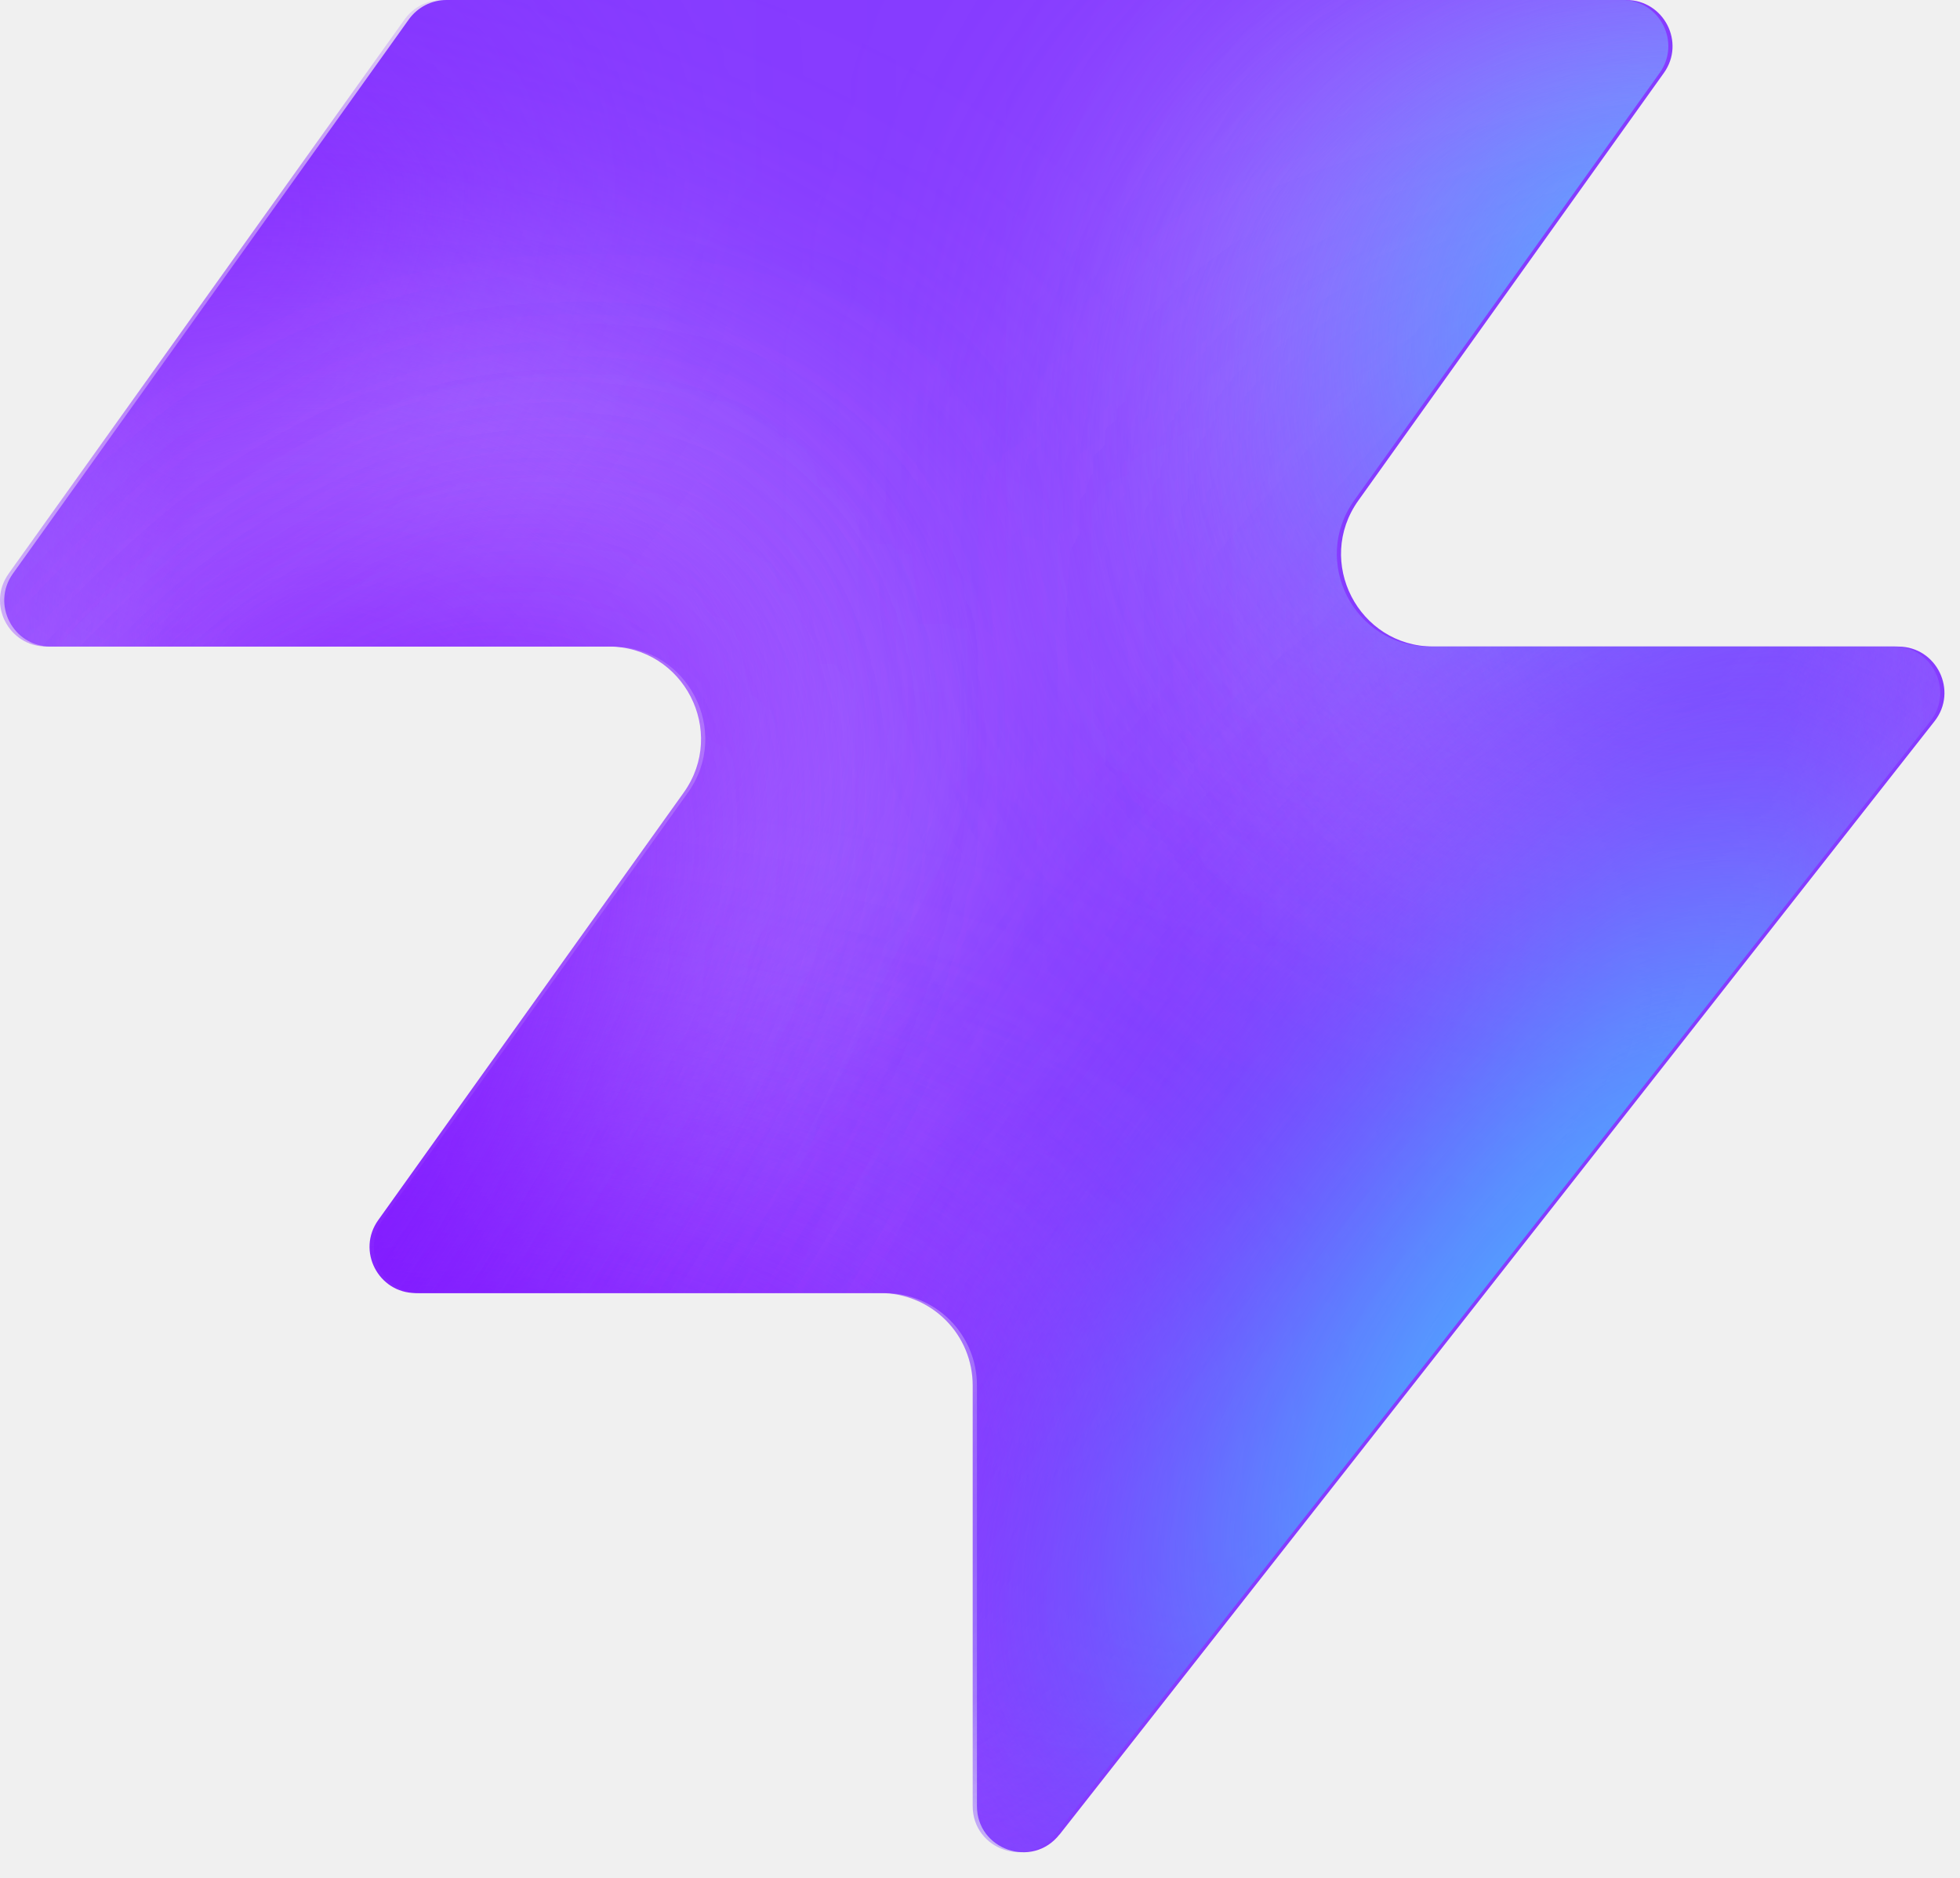
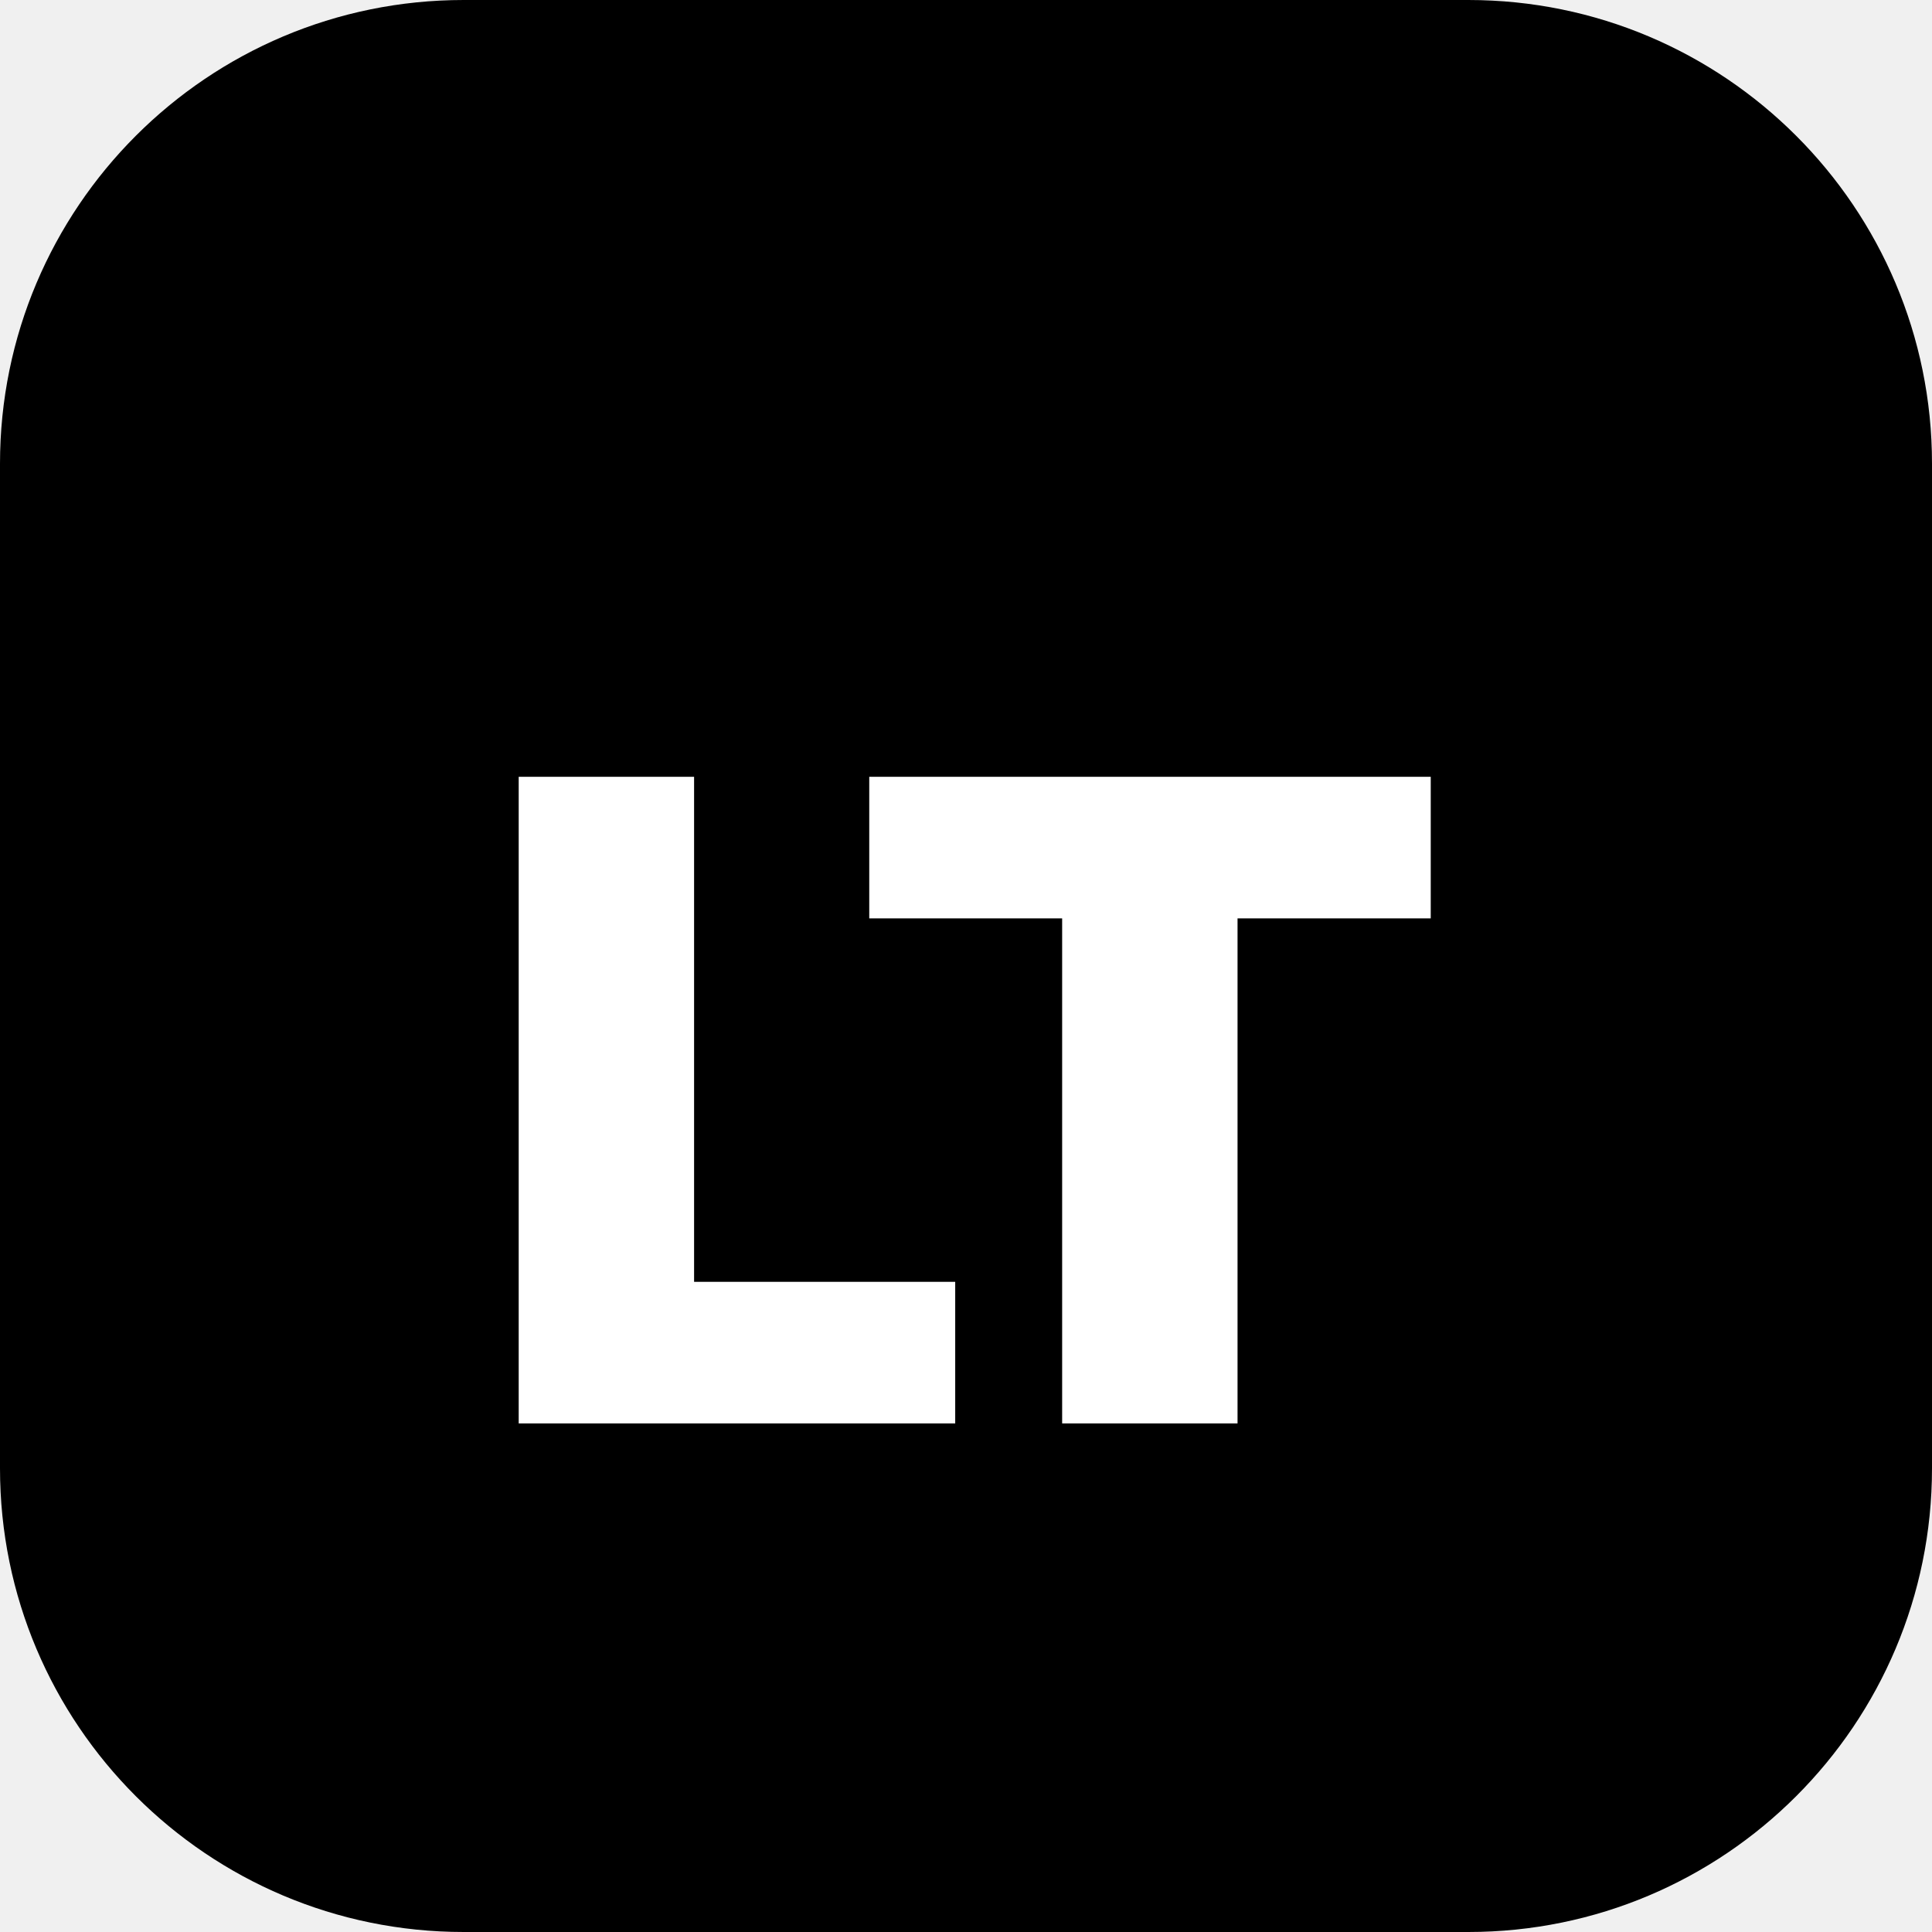
- <svg xmlns="http://www.w3.org/2000/svg" width="48" height="46" fill="none" viewBox="0 0 48 46">
-   <path fill="#863bff" d="M25.946 44.938c-.664.845-2.021.375-2.021-.698V33.937a2.26 2.26 0 0 0-2.262-2.262H10.287c-.92 0-1.456-1.04-.92-1.788l7.48-10.471c1.07-1.497 0-3.578-1.842-3.578H1.237c-.92 0-1.456-1.04-.92-1.788L10.013.474c.214-.297.556-.474.92-.474h28.894c.92 0 1.456 1.04.92 1.788l-7.48 10.471c-1.07 1.498 0 3.579 1.842 3.579h11.377c.943 0 1.473 1.088.89 1.83L25.947 44.94z" style="fill:#863bff;fill:color(display-p3 .525 .23 1);fill-opacity:1" />
-   <mask id="a" width="48" height="46" x="0" y="0" maskUnits="userSpaceOnUse" style="mask-type:alpha">
-     <path fill="#000" d="M25.842 44.938c-.664.844-2.021.375-2.021-.698V33.937a2.26 2.26 0 0 0-2.262-2.262H10.183c-.92 0-1.456-1.04-.92-1.788l7.48-10.471c1.07-1.498 0-3.579-1.842-3.579H1.133c-.92 0-1.456-1.04-.92-1.787L9.91.473c.214-.297.556-.474.92-.474h28.894c.92 0 1.456 1.04.92 1.788l-7.48 10.471c-1.07 1.498 0 3.578 1.842 3.578h11.377c.943 0 1.473 1.088.89 1.832L25.843 44.94z" style="fill:#000;fill-opacity:1" />
-   </mask>
-   <g mask="url(#a)">
-     <g filter="url(#b)">
-       <ellipse cx="5.508" cy="14.704" fill="#ede6ff" rx="5.508" ry="14.704" style="fill:#ede6ff;fill:color(display-p3 .927 .903 1);fill-opacity:1" transform="matrix(.00324 1 1 -.00324 -4.47 31.516)" />
-     </g>
-     <g filter="url(#c)">
-       <ellipse cx="10.399" cy="29.851" fill="#ede6ff" rx="10.399" ry="29.851" style="fill:#ede6ff;fill:color(display-p3 .927 .903 1);fill-opacity:1" transform="matrix(.00324 1 1 -.00324 -39.328 7.883)" />
-     </g>
-     <g filter="url(#d)">
-       <ellipse cx="5.508" cy="30.487" fill="#7e14ff" rx="5.508" ry="30.487" style="fill:#7e14ff;fill:color(display-p3 .492 .077 1);fill-opacity:1" transform="rotate(89.814 -25.913 -14.639)scale(1 -1)" />
-     </g>
-     <g filter="url(#e)">
-       <ellipse cx="5.508" cy="30.599" fill="#7e14ff" rx="5.508" ry="30.599" style="fill:#7e14ff;fill:color(display-p3 .492 .077 1);fill-opacity:1" transform="rotate(89.814 -32.644 -3.334)scale(1 -1)" />
-     </g>
-     <g filter="url(#f)">
-       <ellipse cx="5.508" cy="30.599" fill="#7e14ff" rx="5.508" ry="30.599" style="fill:#7e14ff;fill:color(display-p3 .492 .077 1);fill-opacity:1" transform="matrix(.00324 1 1 -.00324 -34.34 30.47)" />
-     </g>
-     <g filter="url(#g)">
-       <ellipse cx="14.072" cy="22.078" fill="#ede6ff" rx="14.072" ry="22.078" style="fill:#ede6ff;fill:color(display-p3 .927 .903 1);fill-opacity:1" transform="rotate(93.35 24.506 48.493)scale(-1 1)" />
-     </g>
-     <g filter="url(#h)">
-       <ellipse cx="3.47" cy="21.501" fill="#7e14ff" rx="3.47" ry="21.501" style="fill:#7e14ff;fill:color(display-p3 .492 .077 1);fill-opacity:1" transform="rotate(89.009 28.708 47.59)scale(-1 1)" />
-     </g>
-     <g filter="url(#i)">
-       <ellipse cx="3.47" cy="21.501" fill="#7e14ff" rx="3.47" ry="21.501" style="fill:#7e14ff;fill:color(display-p3 .492 .077 1);fill-opacity:1" transform="rotate(89.009 28.708 47.59)scale(-1 1)" />
-     </g>
-     <g filter="url(#j)">
-       <ellipse cx=".387" cy="8.972" fill="#7e14ff" rx="4.407" ry="29.108" style="fill:#7e14ff;fill:color(display-p3 .492 .077 1);fill-opacity:1" transform="rotate(39.51 .387 8.972)" />
-     </g>
-     <g filter="url(#k)">
-       <ellipse cx="47.523" cy="-6.092" fill="#7e14ff" rx="4.407" ry="29.108" style="fill:#7e14ff;fill:color(display-p3 .492 .077 1);fill-opacity:1" transform="rotate(37.892 47.523 -6.092)" />
-     </g>
-     <g filter="url(#l)">
-       <ellipse cx="41.412" cy="6.333" fill="#47bfff" rx="5.971" ry="9.665" style="fill:#47bfff;fill:color(display-p3 .28 .748 1);fill-opacity:1" transform="rotate(37.892 41.412 6.333)" />
-     </g>
-     <g filter="url(#m)">
-       <ellipse cx="-1.879" cy="38.332" fill="#7e14ff" rx="4.407" ry="29.108" style="fill:#7e14ff;fill:color(display-p3 .492 .077 1);fill-opacity:1" transform="rotate(37.892 -1.88 38.332)" />
-     </g>
-     <g filter="url(#n)">
-       <ellipse cx="-1.879" cy="38.332" fill="#7e14ff" rx="4.407" ry="29.108" style="fill:#7e14ff;fill:color(display-p3 .492 .077 1);fill-opacity:1" transform="rotate(37.892 -1.88 38.332)" />
-     </g>
-     <g filter="url(#o)">
-       <ellipse cx="35.651" cy="29.907" fill="#7e14ff" rx="4.407" ry="29.108" style="fill:#7e14ff;fill:color(display-p3 .492 .077 1);fill-opacity:1" transform="rotate(37.892 35.651 29.907)" />
-     </g>
-     <g filter="url(#p)">
-       <ellipse cx="38.418" cy="32.4" fill="#47bfff" rx="5.971" ry="15.297" style="fill:#47bfff;fill:color(display-p3 .28 .748 1);fill-opacity:1" transform="rotate(37.892 38.418 32.4)" />
-     </g>
-   </g>
-   <defs>
-     <filter id="b" width="60.045" height="41.654" x="-19.77" y="16.149" color-interpolation-filters="sRGB" filterUnits="userSpaceOnUse">
-       <feFlood flood-opacity="0" result="BackgroundImageFix" />
-       <feBlend in="SourceGraphic" in2="BackgroundImageFix" result="shape" />
-       <feGaussianBlur result="effect1_foregroundBlur_2002_17158" stdDeviation="7.659" />
-     </filter>
-     <filter id="c" width="90.34" height="51.437" x="-54.613" y="-7.533" color-interpolation-filters="sRGB" filterUnits="userSpaceOnUse">
-       <feFlood flood-opacity="0" result="BackgroundImageFix" />
-       <feBlend in="SourceGraphic" in2="BackgroundImageFix" result="shape" />
-       <feGaussianBlur result="effect1_foregroundBlur_2002_17158" stdDeviation="7.659" />
-     </filter>
-     <filter id="d" width="79.355" height="29.4" x="-49.64" y="2.03" color-interpolation-filters="sRGB" filterUnits="userSpaceOnUse">
-       <feFlood flood-opacity="0" result="BackgroundImageFix" />
-       <feBlend in="SourceGraphic" in2="BackgroundImageFix" result="shape" />
-       <feGaussianBlur result="effect1_foregroundBlur_2002_17158" stdDeviation="4.596" />
-     </filter>
-     <filter id="e" width="79.579" height="29.4" x="-45.045" y="20.029" color-interpolation-filters="sRGB" filterUnits="userSpaceOnUse">
-       <feFlood flood-opacity="0" result="BackgroundImageFix" />
-       <feBlend in="SourceGraphic" in2="BackgroundImageFix" result="shape" />
-       <feGaussianBlur result="effect1_foregroundBlur_2002_17158" stdDeviation="4.596" />
-     </filter>
-     <filter id="f" width="79.579" height="29.4" x="-43.513" y="21.178" color-interpolation-filters="sRGB" filterUnits="userSpaceOnUse">
-       <feFlood flood-opacity="0" result="BackgroundImageFix" />
-       <feBlend in="SourceGraphic" in2="BackgroundImageFix" result="shape" />
-       <feGaussianBlur result="effect1_foregroundBlur_2002_17158" stdDeviation="4.596" />
-     </filter>
-     <filter id="g" width="74.749" height="58.852" x="15.756" y="-17.901" color-interpolation-filters="sRGB" filterUnits="userSpaceOnUse">
-       <feFlood flood-opacity="0" result="BackgroundImageFix" />
-       <feBlend in="SourceGraphic" in2="BackgroundImageFix" result="shape" />
-       <feGaussianBlur result="effect1_foregroundBlur_2002_17158" stdDeviation="7.659" />
-     </filter>
-     <filter id="h" width="61.377" height="25.362" x="23.548" y="2.284" color-interpolation-filters="sRGB" filterUnits="userSpaceOnUse">
-       <feFlood flood-opacity="0" result="BackgroundImageFix" />
-       <feBlend in="SourceGraphic" in2="BackgroundImageFix" result="shape" />
-       <feGaussianBlur result="effect1_foregroundBlur_2002_17158" stdDeviation="4.596" />
-     </filter>
-     <filter id="i" width="61.377" height="25.362" x="23.548" y="2.284" color-interpolation-filters="sRGB" filterUnits="userSpaceOnUse">
-       <feFlood flood-opacity="0" result="BackgroundImageFix" />
-       <feBlend in="SourceGraphic" in2="BackgroundImageFix" result="shape" />
-       <feGaussianBlur result="effect1_foregroundBlur_2002_17158" stdDeviation="4.596" />
-     </filter>
-     <filter id="j" width="56.045" height="63.649" x="-27.636" y="-22.853" color-interpolation-filters="sRGB" filterUnits="userSpaceOnUse">
-       <feFlood flood-opacity="0" result="BackgroundImageFix" />
-       <feBlend in="SourceGraphic" in2="BackgroundImageFix" result="shape" />
-       <feGaussianBlur result="effect1_foregroundBlur_2002_17158" stdDeviation="4.596" />
-     </filter>
-     <filter id="k" width="54.814" height="64.646" x="20.116" y="-38.415" color-interpolation-filters="sRGB" filterUnits="userSpaceOnUse">
-       <feFlood flood-opacity="0" result="BackgroundImageFix" />
-       <feBlend in="SourceGraphic" in2="BackgroundImageFix" result="shape" />
-       <feGaussianBlur result="effect1_foregroundBlur_2002_17158" stdDeviation="4.596" />
-     </filter>
-     <filter id="l" width="33.541" height="35.313" x="24.641" y="-11.323" color-interpolation-filters="sRGB" filterUnits="userSpaceOnUse">
-       <feFlood flood-opacity="0" result="BackgroundImageFix" />
-       <feBlend in="SourceGraphic" in2="BackgroundImageFix" result="shape" />
-       <feGaussianBlur result="effect1_foregroundBlur_2002_17158" stdDeviation="4.596" />
-     </filter>
-     <filter id="m" width="54.814" height="64.646" x="-29.286" y="6.009" color-interpolation-filters="sRGB" filterUnits="userSpaceOnUse">
-       <feFlood flood-opacity="0" result="BackgroundImageFix" />
-       <feBlend in="SourceGraphic" in2="BackgroundImageFix" result="shape" />
-       <feGaussianBlur result="effect1_foregroundBlur_2002_17158" stdDeviation="4.596" />
-     </filter>
-     <filter id="n" width="54.814" height="64.646" x="-29.286" y="6.009" color-interpolation-filters="sRGB" filterUnits="userSpaceOnUse">
-       <feFlood flood-opacity="0" result="BackgroundImageFix" />
-       <feBlend in="SourceGraphic" in2="BackgroundImageFix" result="shape" />
-       <feGaussianBlur result="effect1_foregroundBlur_2002_17158" stdDeviation="4.596" />
-     </filter>
-     <filter id="o" width="54.814" height="64.646" x="8.244" y="-2.416" color-interpolation-filters="sRGB" filterUnits="userSpaceOnUse">
-       <feFlood flood-opacity="0" result="BackgroundImageFix" />
-       <feBlend in="SourceGraphic" in2="BackgroundImageFix" result="shape" />
-       <feGaussianBlur result="effect1_foregroundBlur_2002_17158" stdDeviation="4.596" />
-     </filter>
-     <filter id="p" width="39.409" height="43.623" x="18.713" y="10.588" color-interpolation-filters="sRGB" filterUnits="userSpaceOnUse">
-       <feFlood flood-opacity="0" result="BackgroundImageFix" />
-       <feBlend in="SourceGraphic" in2="BackgroundImageFix" result="shape" />
-       <feGaussianBlur result="effect1_foregroundBlur_2002_17158" stdDeviation="4.596" />
-     </filter>
-   </defs>
+ <svg xmlns="http://www.w3.org/2000/svg" viewBox="0 0 100 100">
+   <rect width="100" height="100" rx="24" fill="#000000" />
+   <text x="50" y="56" font-family="-apple-system, BlinkMacSystemFont, 'Inter', sans-serif" font-weight="900" font-size="46" fill="#ffffff" text-anchor="middle" dominant-baseline="middle" letter-spacing="-3">LT</text>
</svg>
